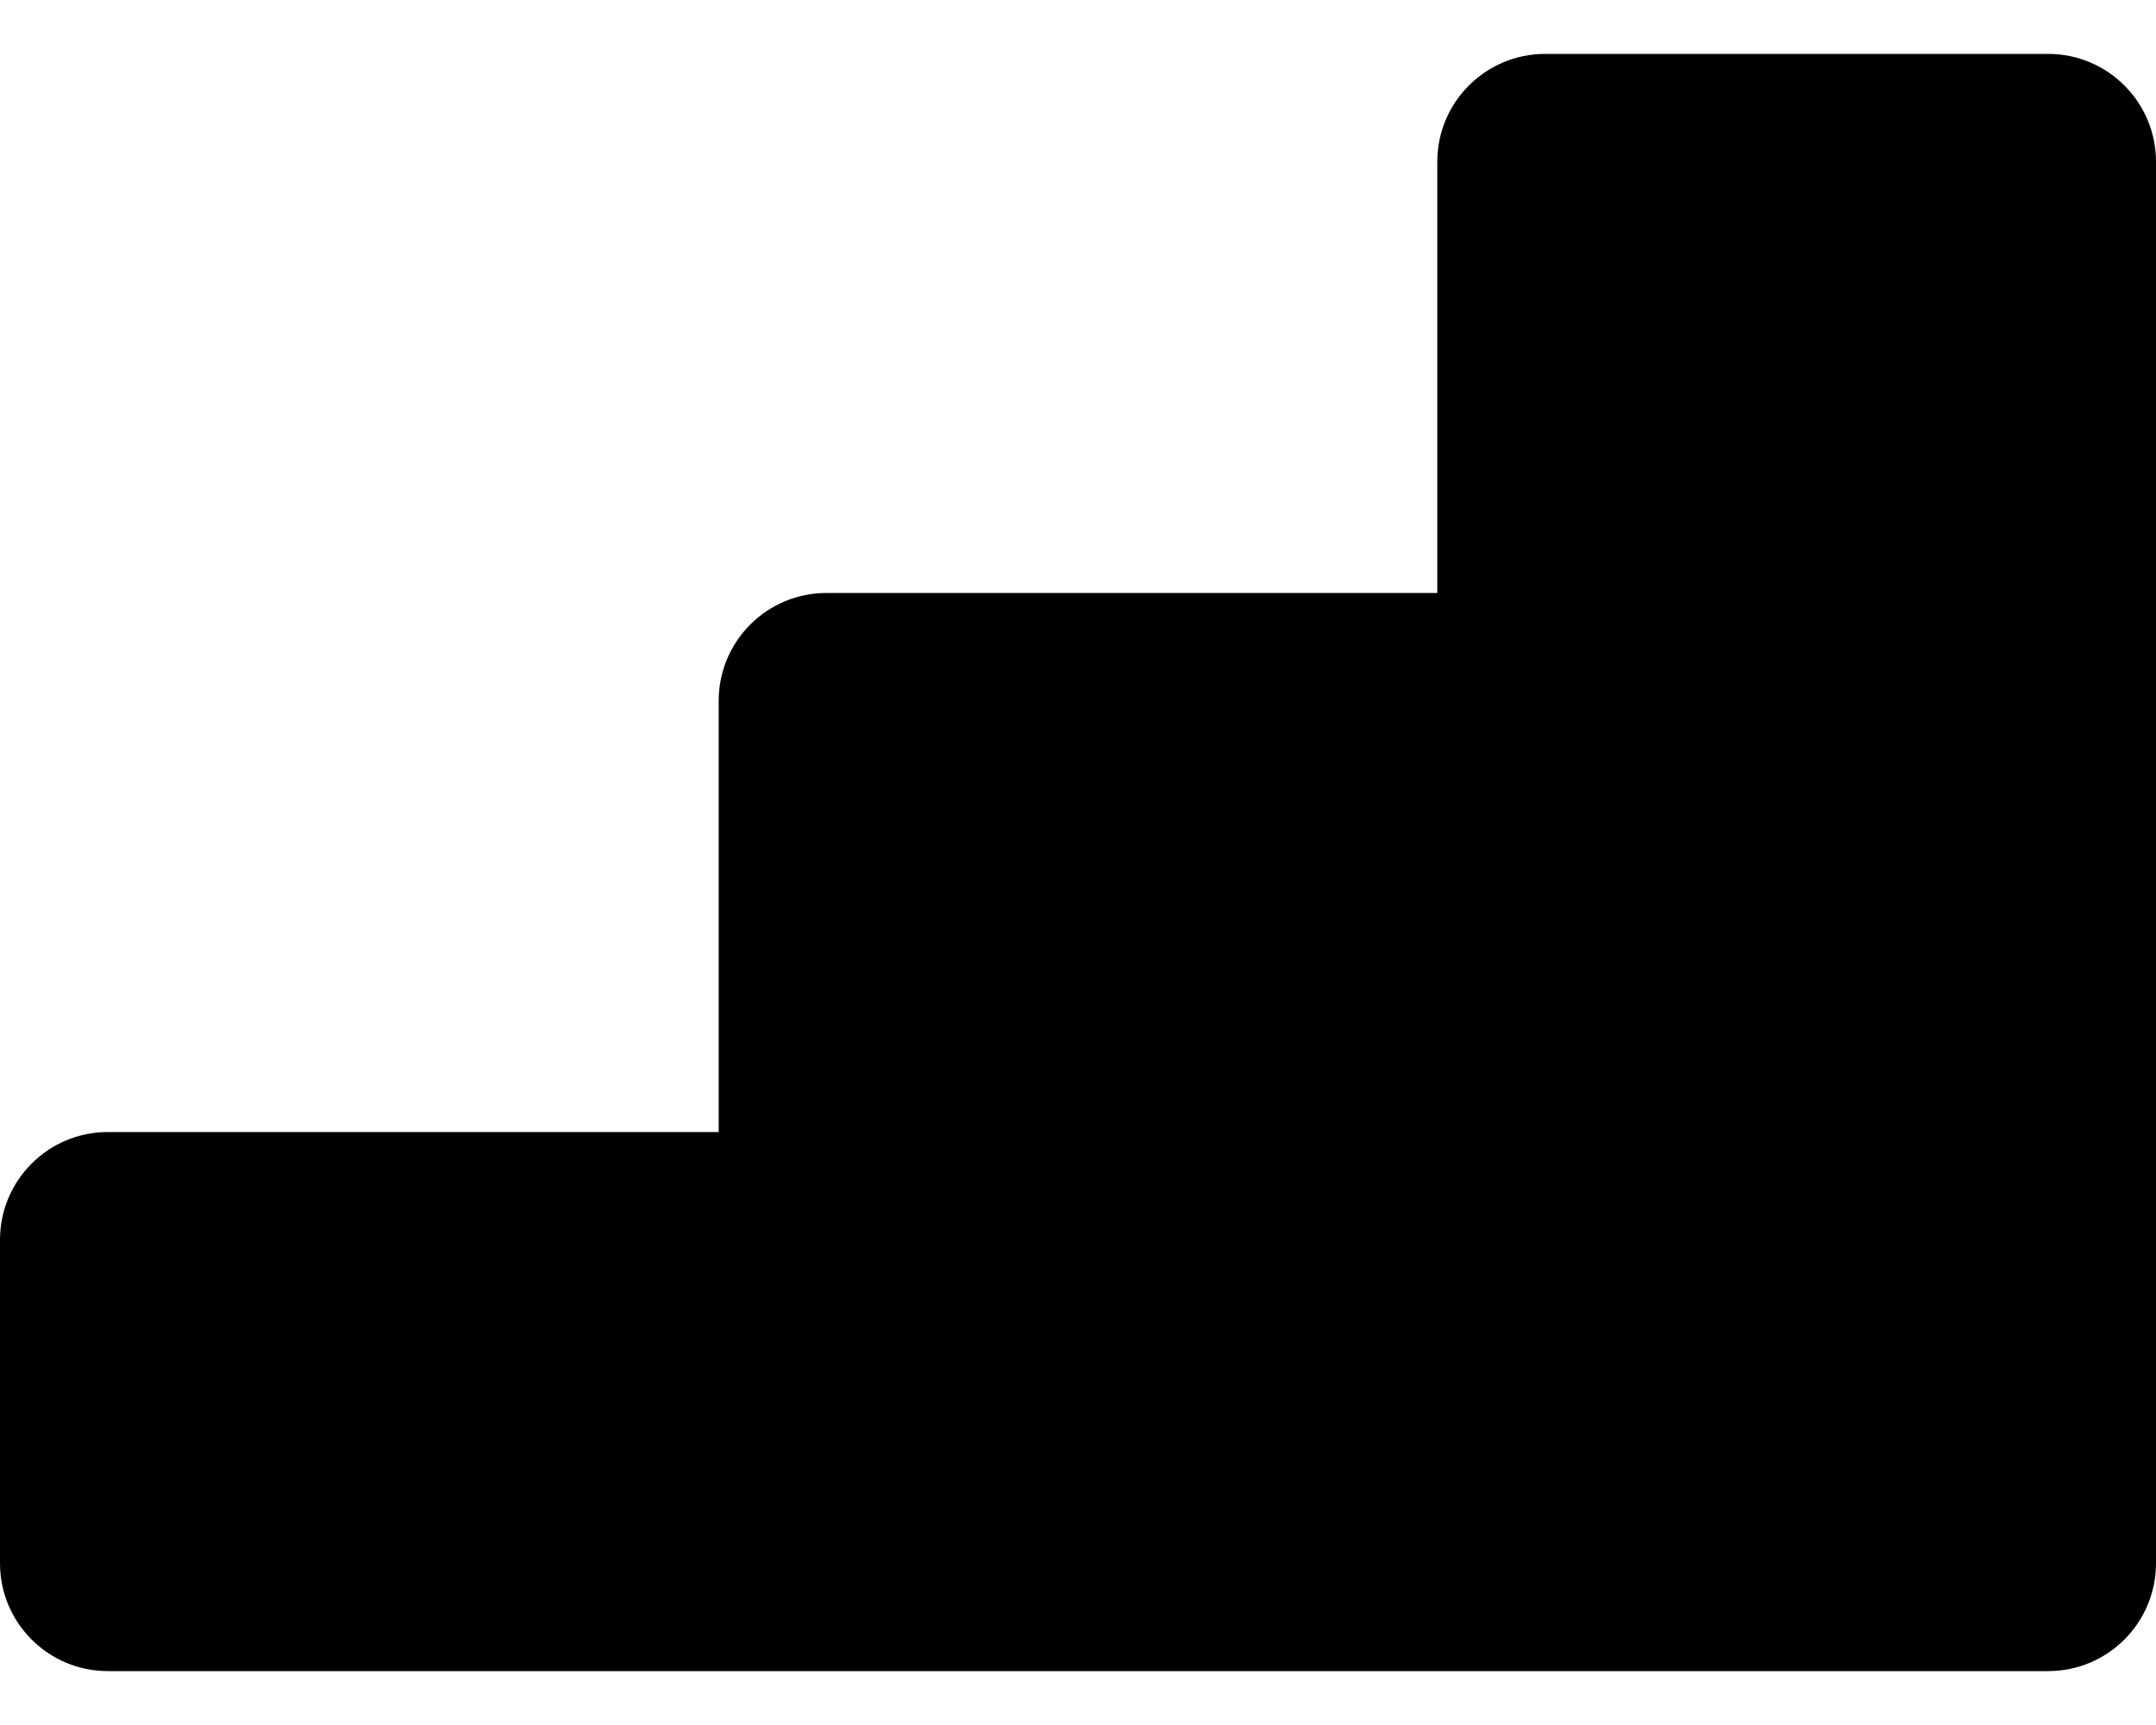
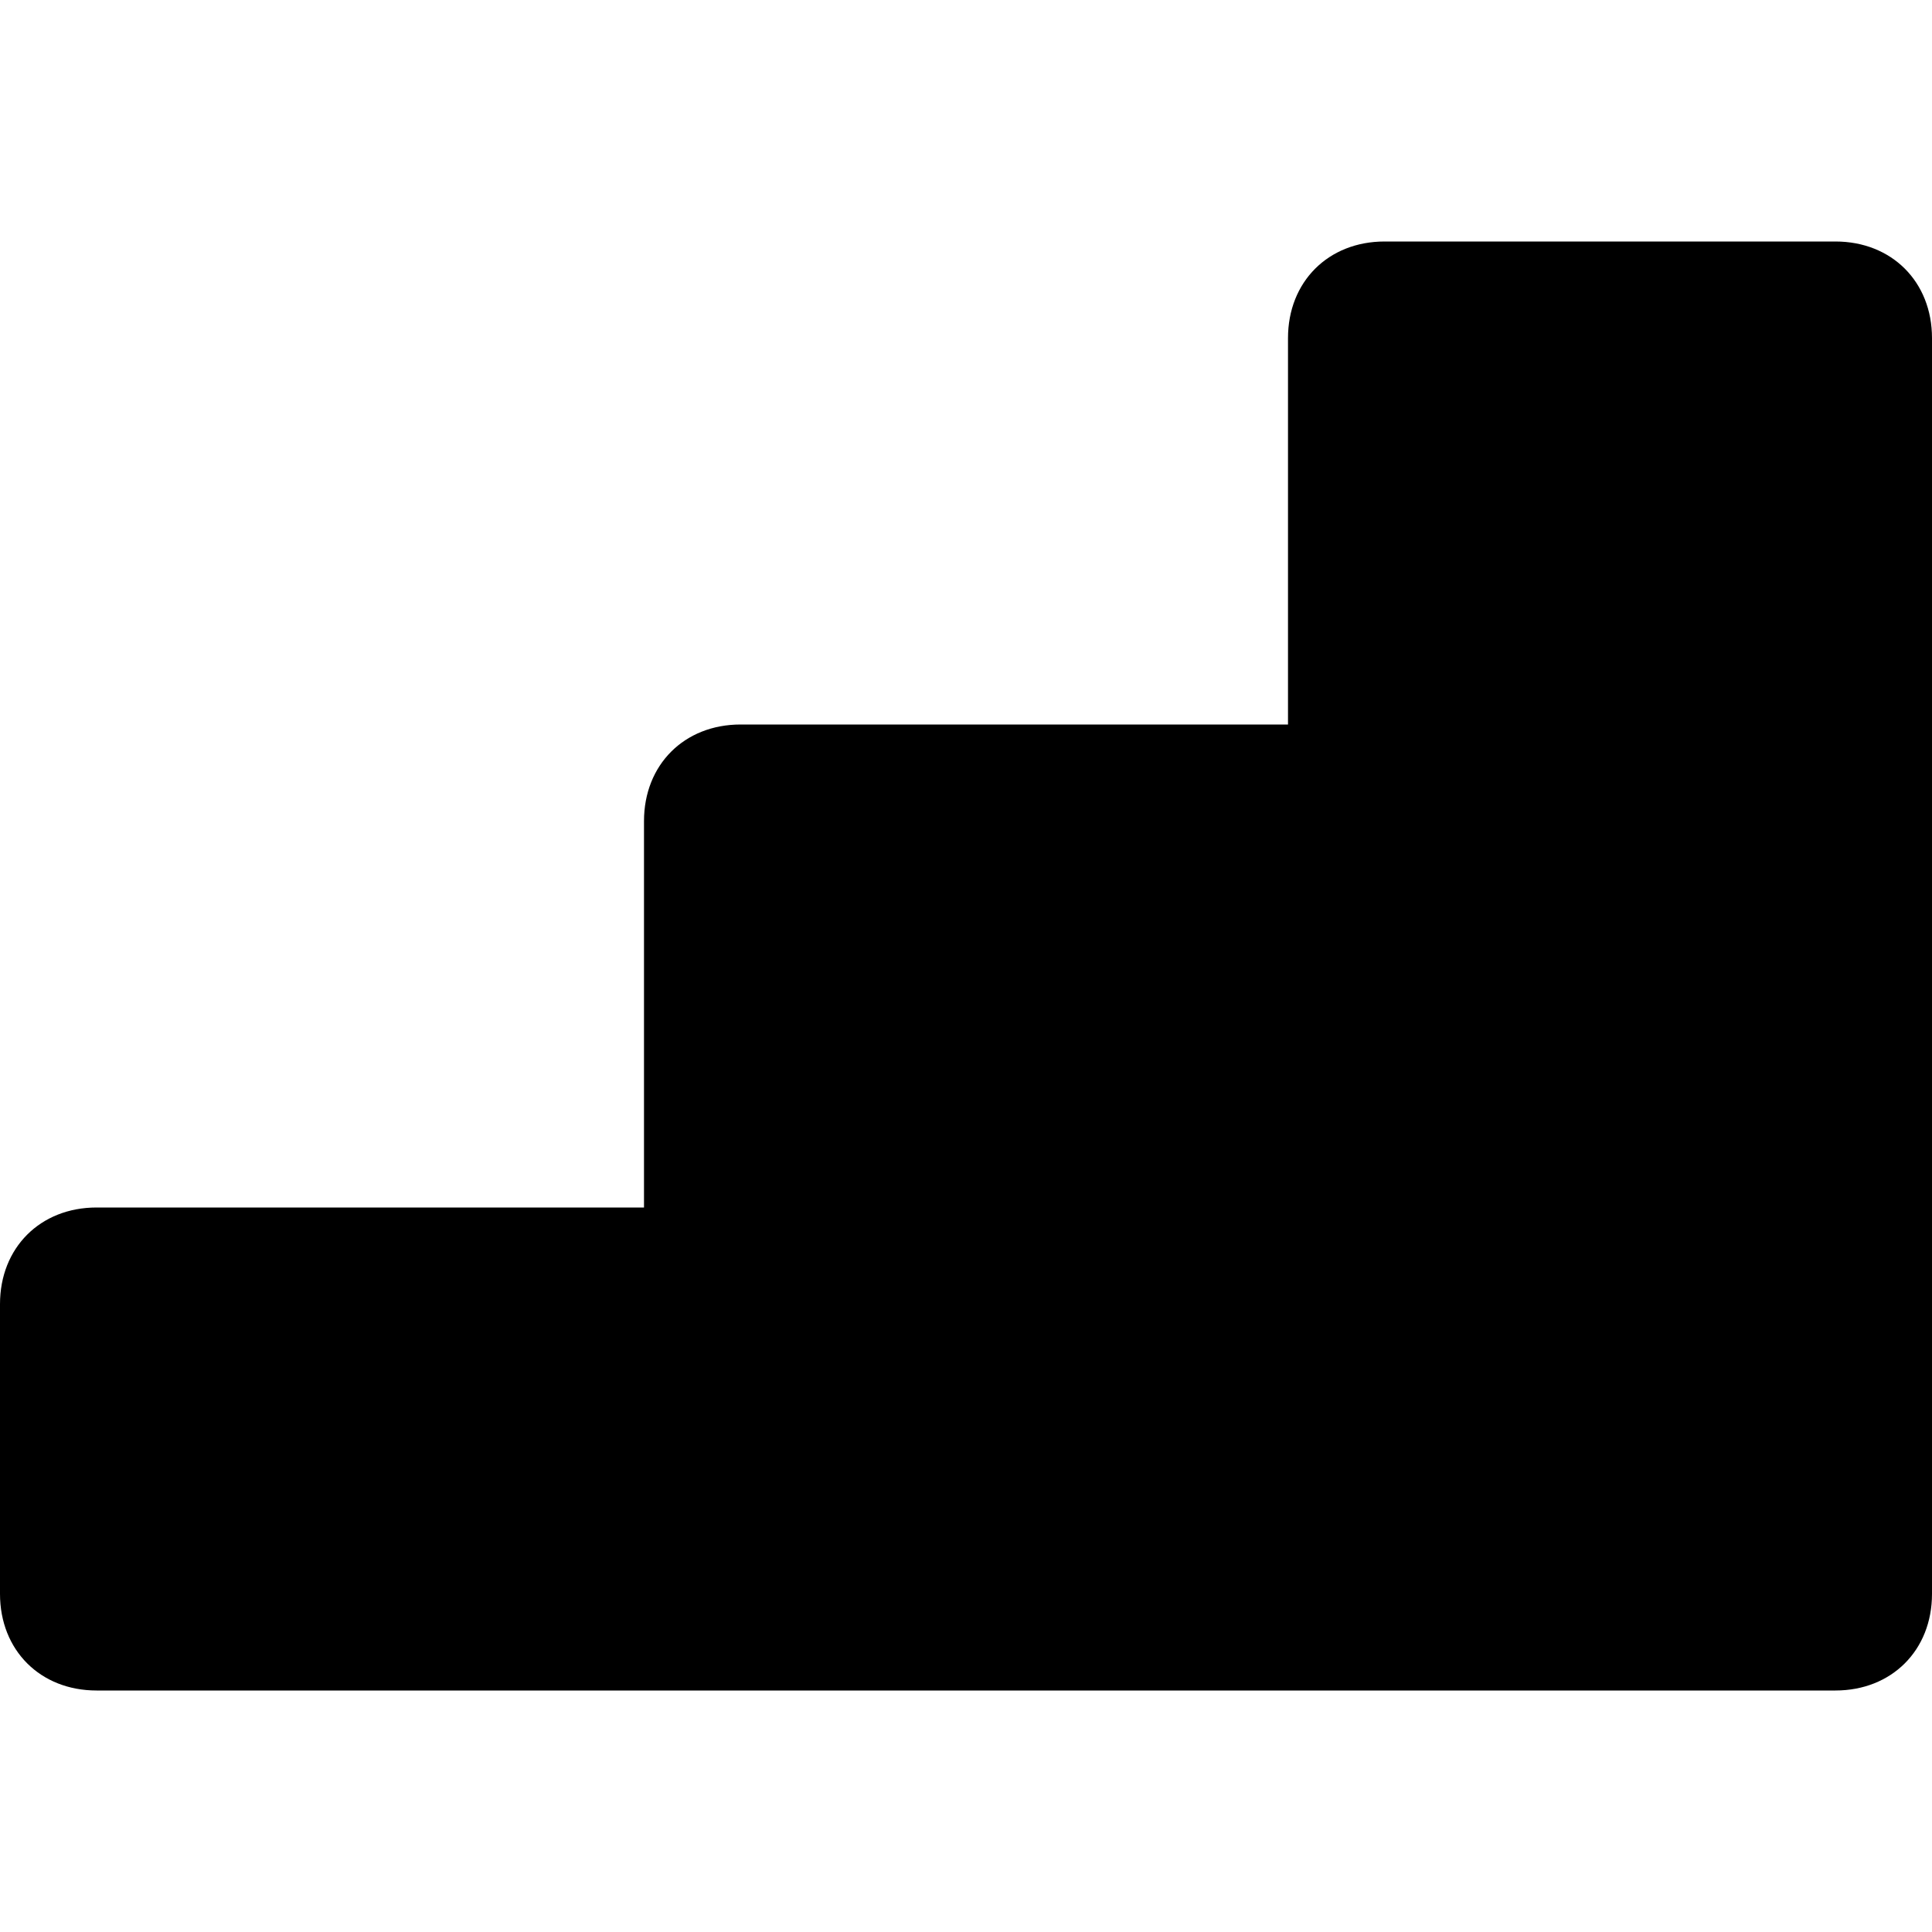
- <svg xmlns="http://www.w3.org/2000/svg" width="20px" height="16px" viewBox="0 0 20 16" version="1.1">
-   <defs />
-   <g id="Page-1" stroke="none" stroke-width="1" fill="none" fill-rule="evenodd">
-     <g id="Career-Level" transform="translate(0, -2)">
-       <g id="careerlevel">
-         <g id="Group-17">
-           <rect id="Rectangle-14-Copy-2" x="0" y="0" width="20" height="20" />
-           <path d="M20,7.5 L20,12.5 L20,16.5 C20,17.052 19.552,17.5 19,17.5 L1,17.5 C0.448,17.5 6.76353751e-17,17.052 0,16.5 L0,13.5 C-6.76353751e-17,12.948 0.448,12.5 1,12.5 L6.667,12.5 L6.667,8.5 C6.667,7.948 7.114,7.5 7.667,7.5 L13.333,7.5 L13.333,3.5 C13.333,2.948 13.781,2.5 14.333,2.5 L19,2.5 C19.552,2.5 20,2.948 20,3.5 L20,7.5 Z" id="Combined-Shape" fill="currentColor" />
-         </g>
-       </g>
-     </g>
-   </g>
+ <svg xmlns="http://www.w3.org/2000/svg" viewBox="0 0 24 24">
+   <path fill="currentColor" d="M24 9v10.8c0 .7-.5 1.2-1.2 1.2H1.2C.5 21 0 20.5 0 19.8v-3.6c0-.7.5-1.2 1.2-1.2H8v-4.8C8 9.5 8.5 9 9.2 9H16V4.2c0-.7.5-1.2 1.2-1.2h5.6c.7 0 1.2.5 1.2 1.2V9z" />
</svg>
